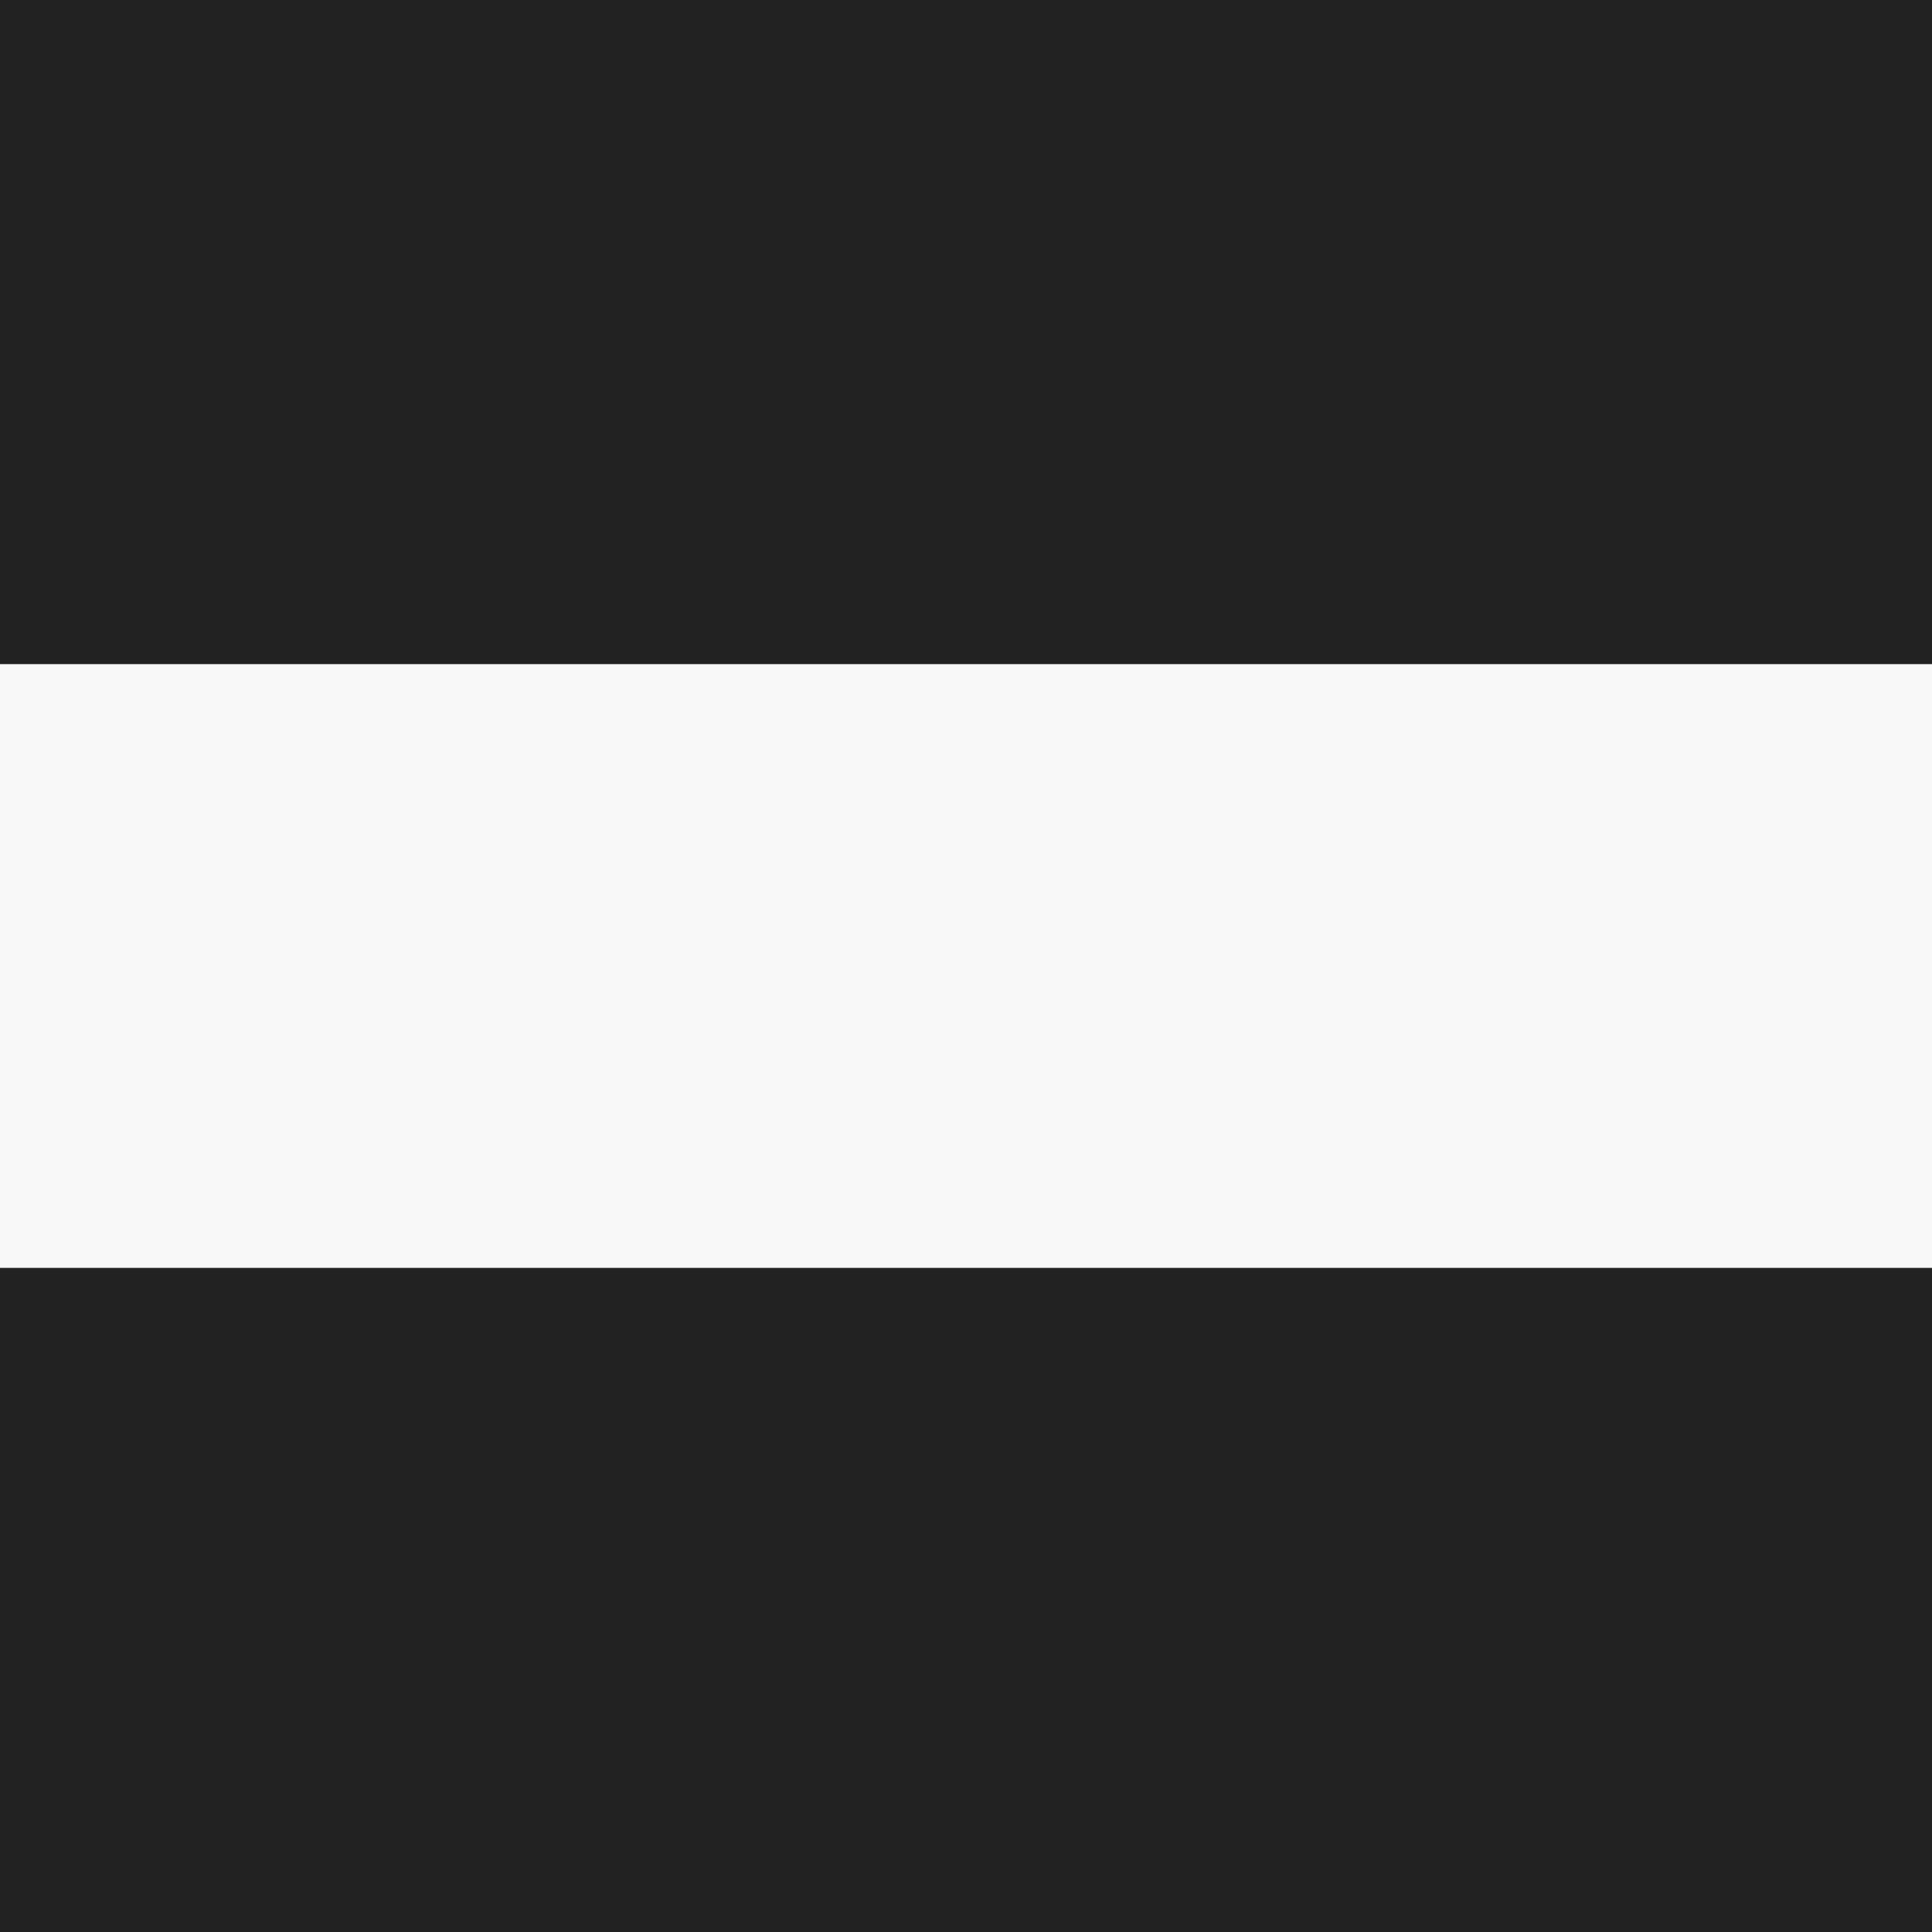
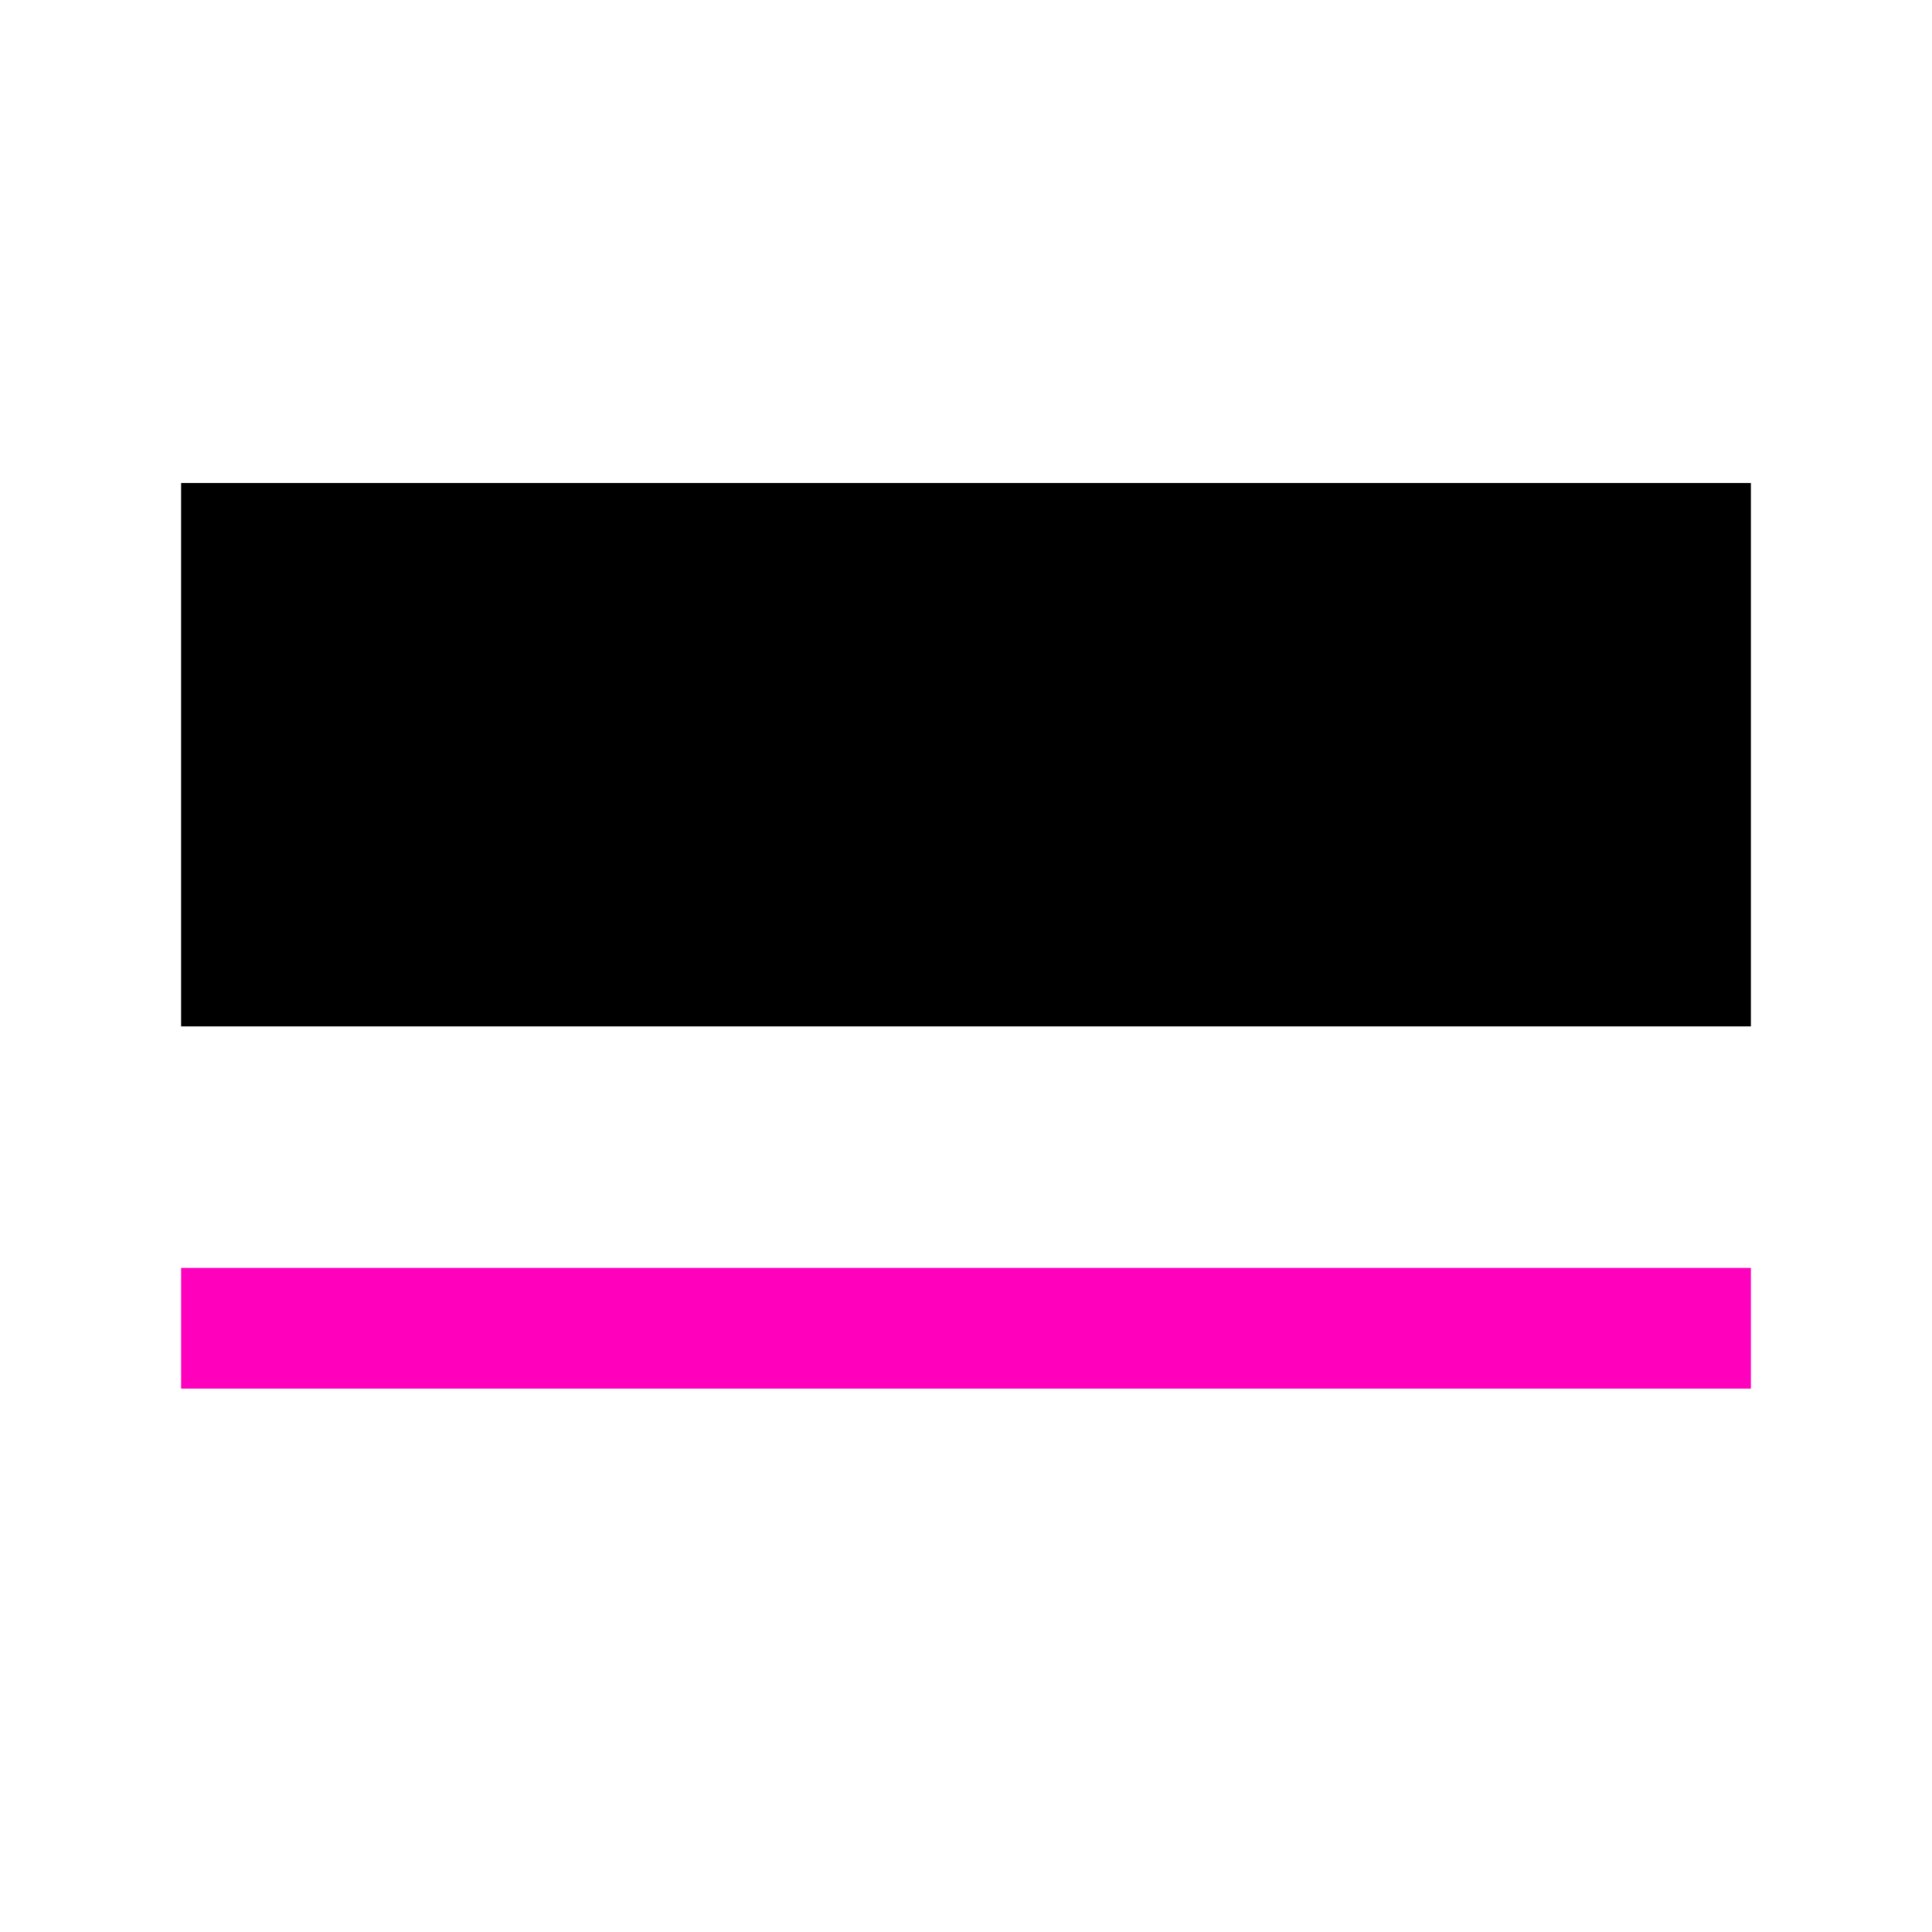
<svg xmlns="http://www.w3.org/2000/svg" viewBox="0 0 32 32" role="img" aria-label="REGOLO STP">
-   <rect width="32" height="32" fill="#222222" />
-   <rect y="11" width="32" height="10" fill="#f8f8f8" />
+   <rect width="32" height="32" fill="#ffffff" />
+   <rect x="3" y="8" width="26" height="9" fill="#000000" />
+   <rect x="3" y="21" width="26" height="2" fill="#ff00bc" />
</svg>
